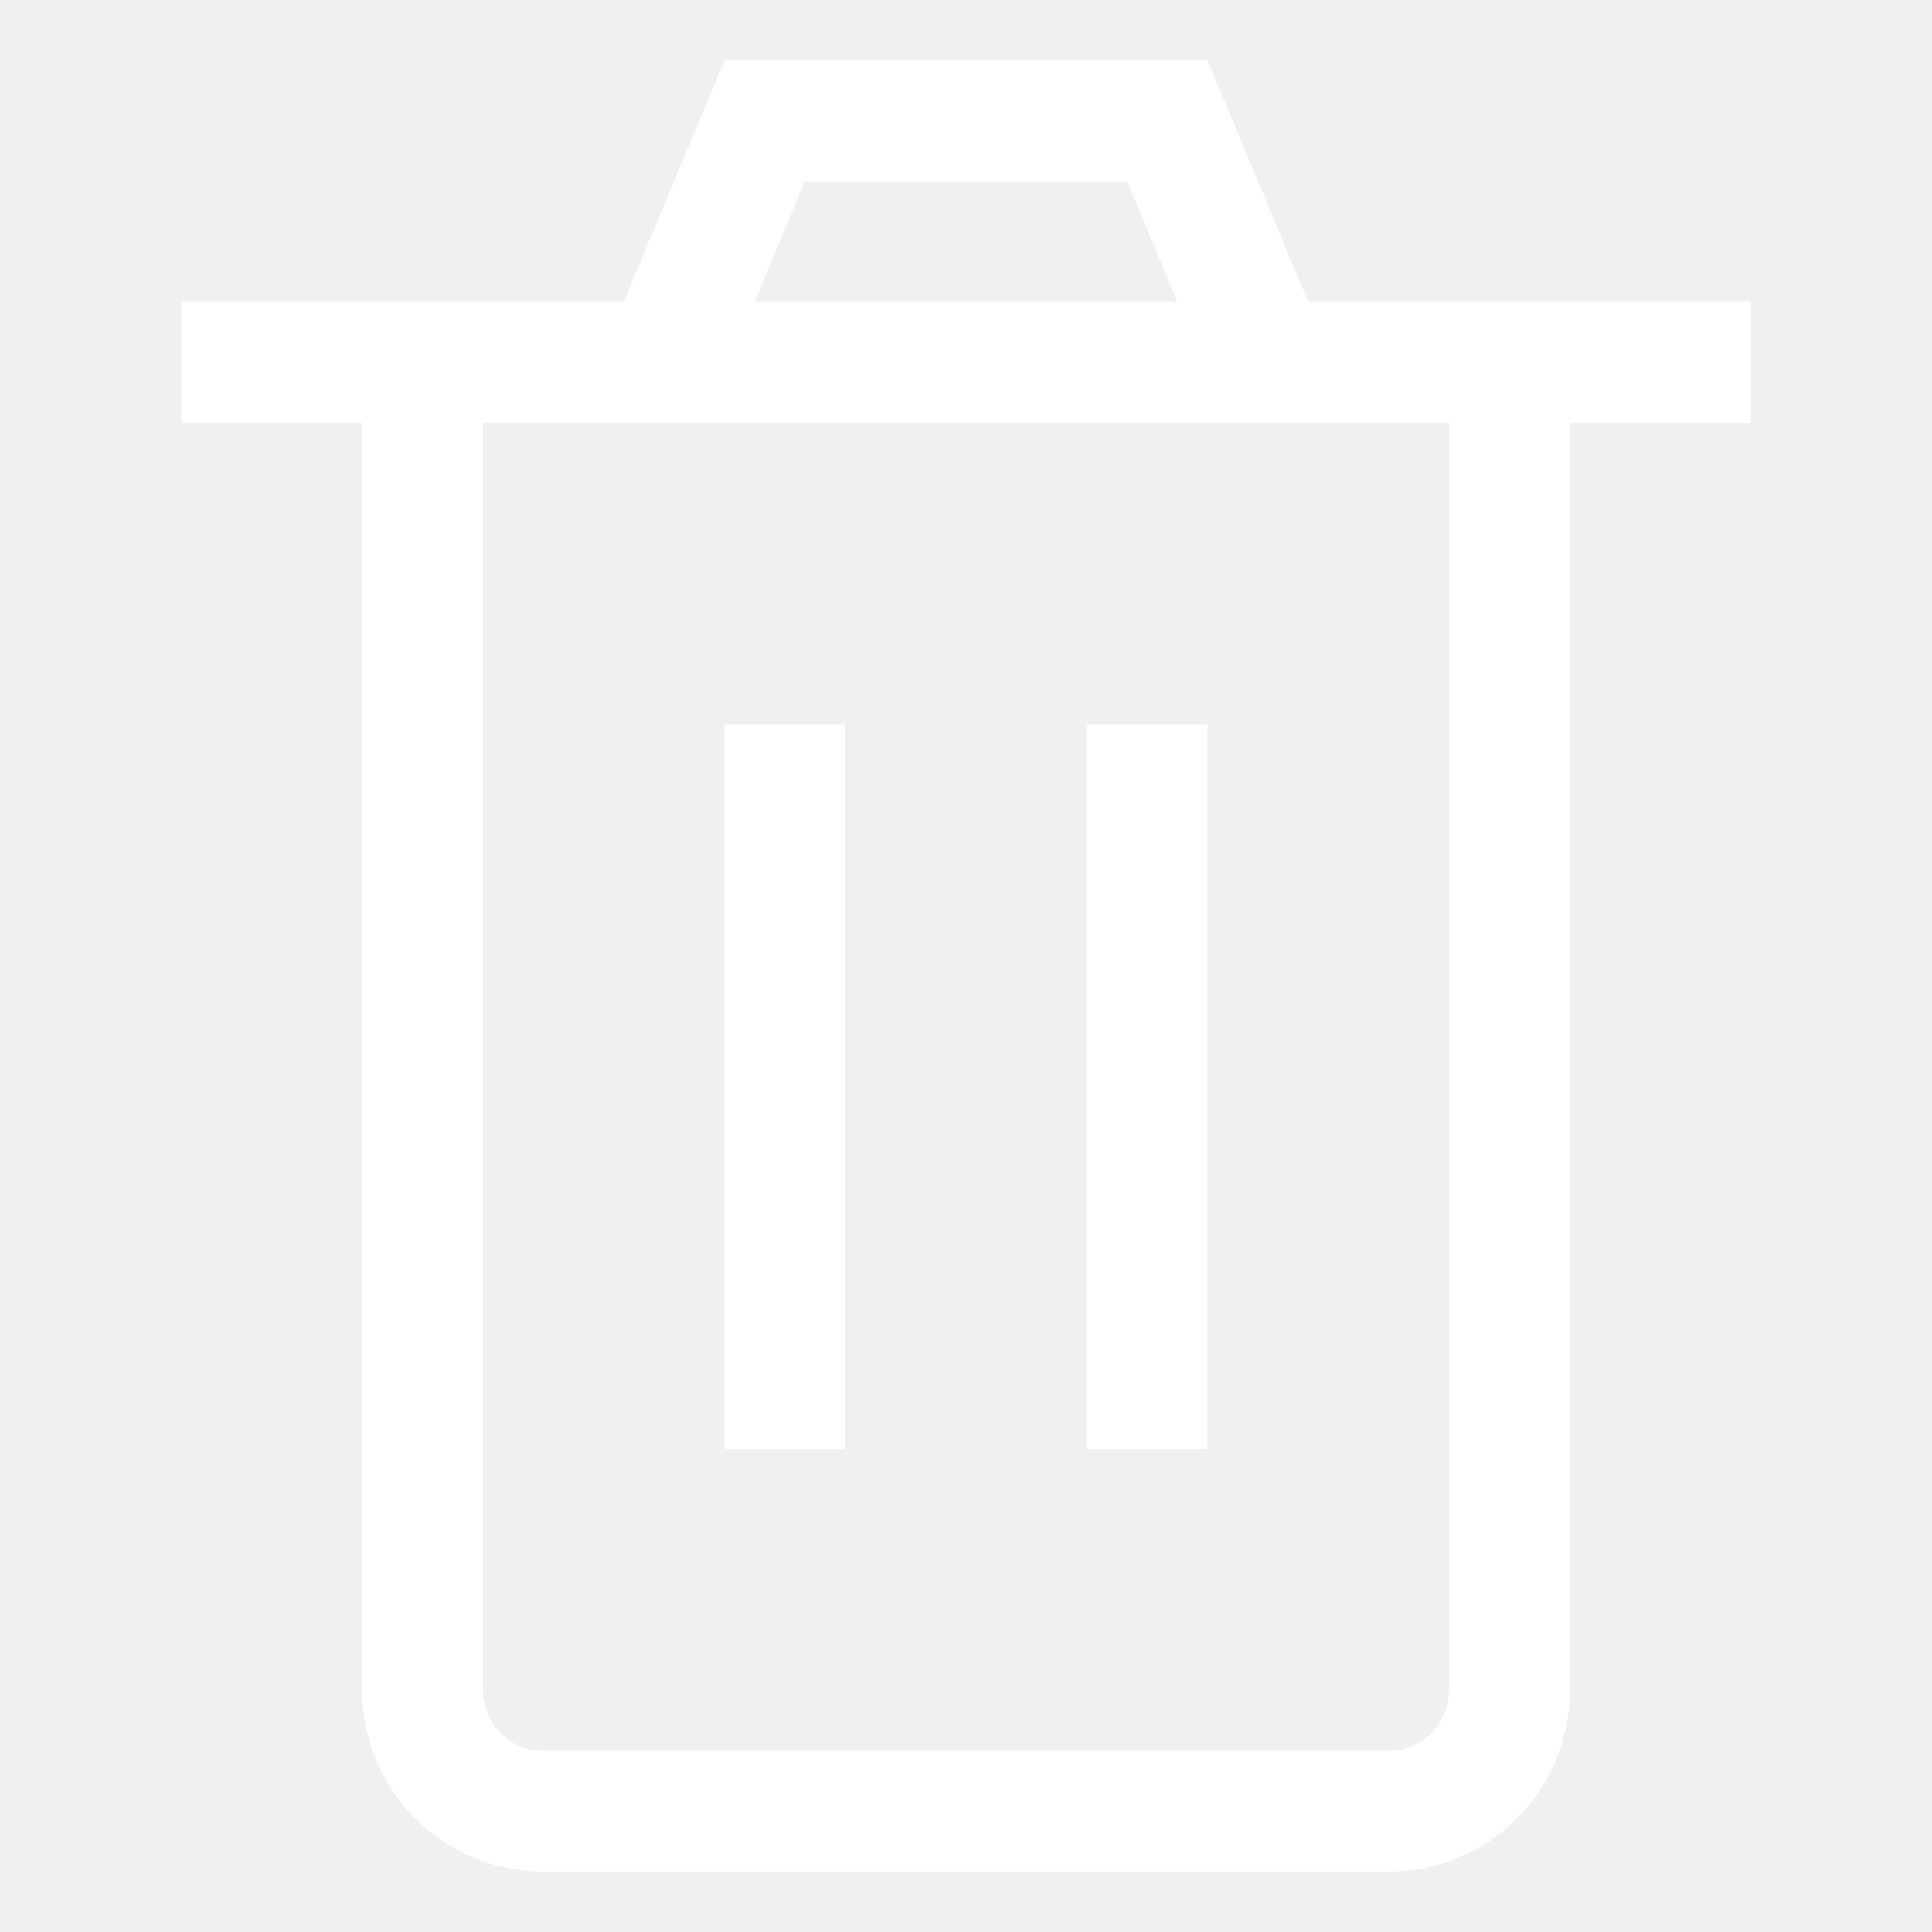
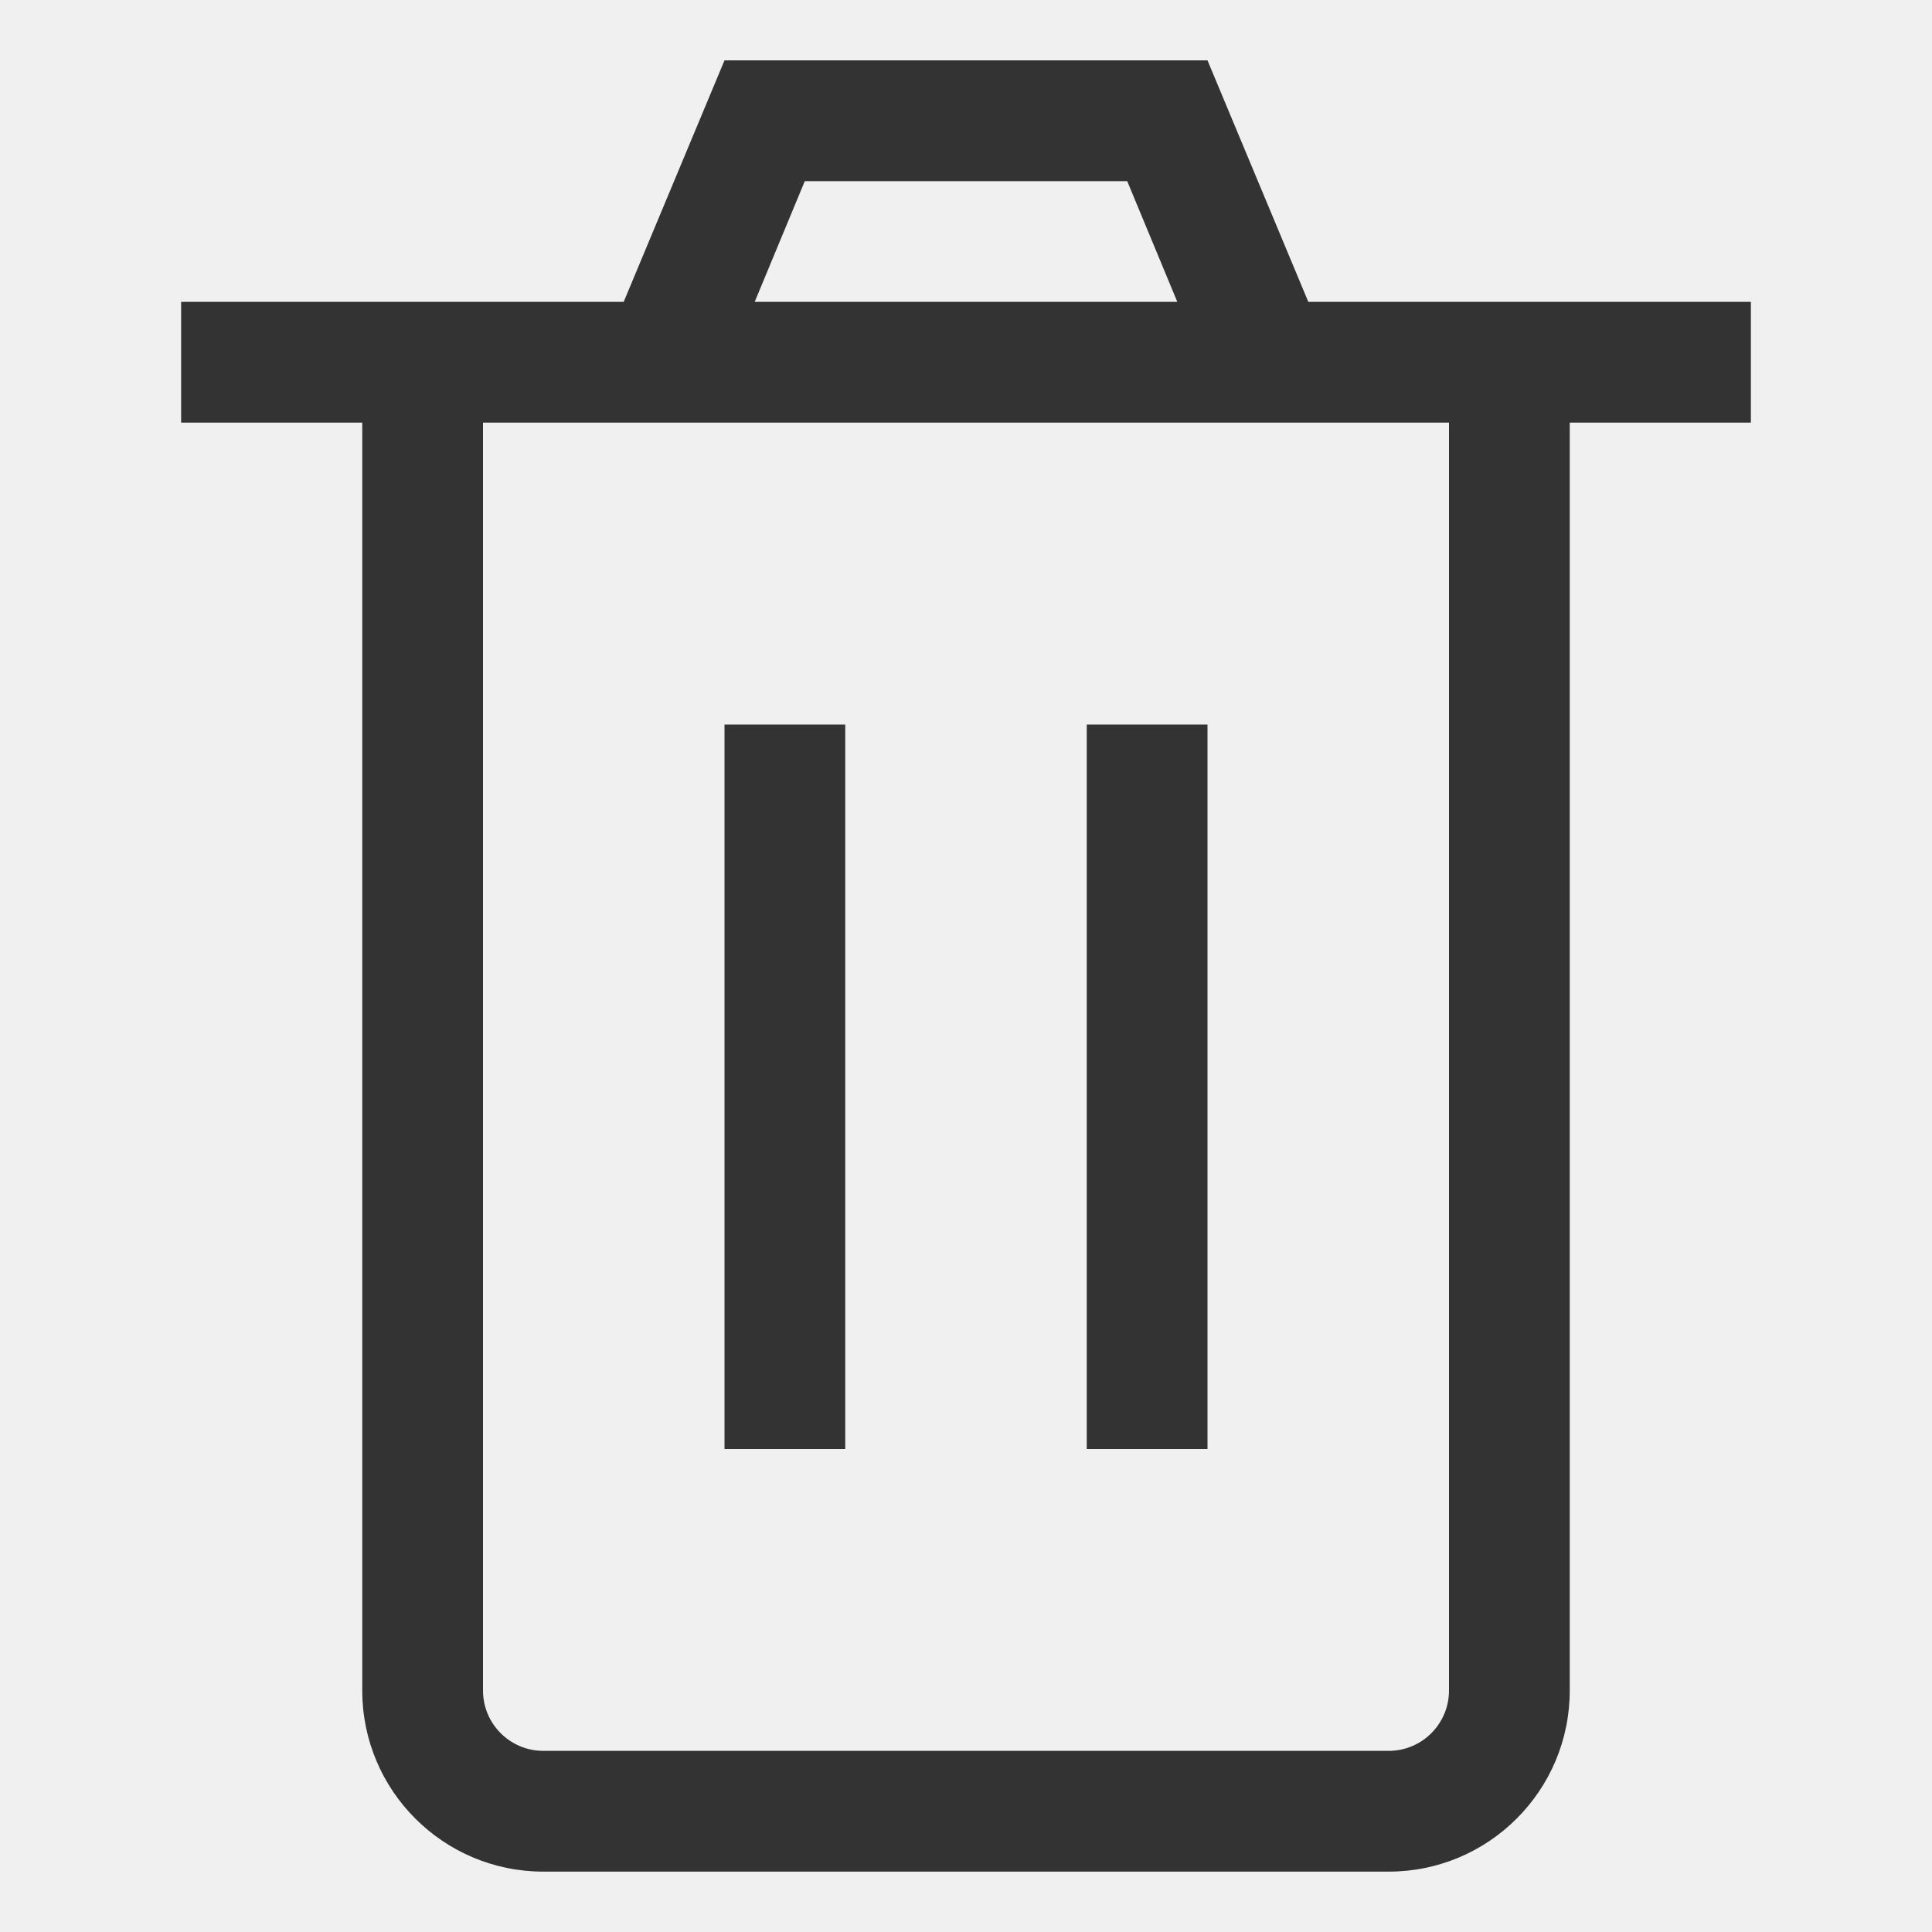
<svg xmlns="http://www.w3.org/2000/svg" viewBox="0 0 32 32">
-   <path class="svg-base" fill="#fff" d="M29 5h-7.33L20 1h-8l-1.67 4H3v2h3v21a3 3 0 003 3h14a3 3 0 003-3V7h3zM13.33 3h5.34l.83 2h-7zM24 28a1 1 0 01-1 1H9a1 1 0 01-1-1V7h16zm-10-4h-2V12h2zm6 0h-2V12h2z" />
+   <path class="svg-base" fill="#333" d="M29 5h-7.33L20 1h-8l-1.67 4H3v2h3v21a3 3 0 003 3h14a3 3 0 003-3V7h3zM13.33 3h5.34l.83 2h-7zM24 28a1 1 0 01-1 1H9a1 1 0 01-1-1V7h16zm-10-4h-2V12h2zm6 0h-2V12h2z" />
</svg>
